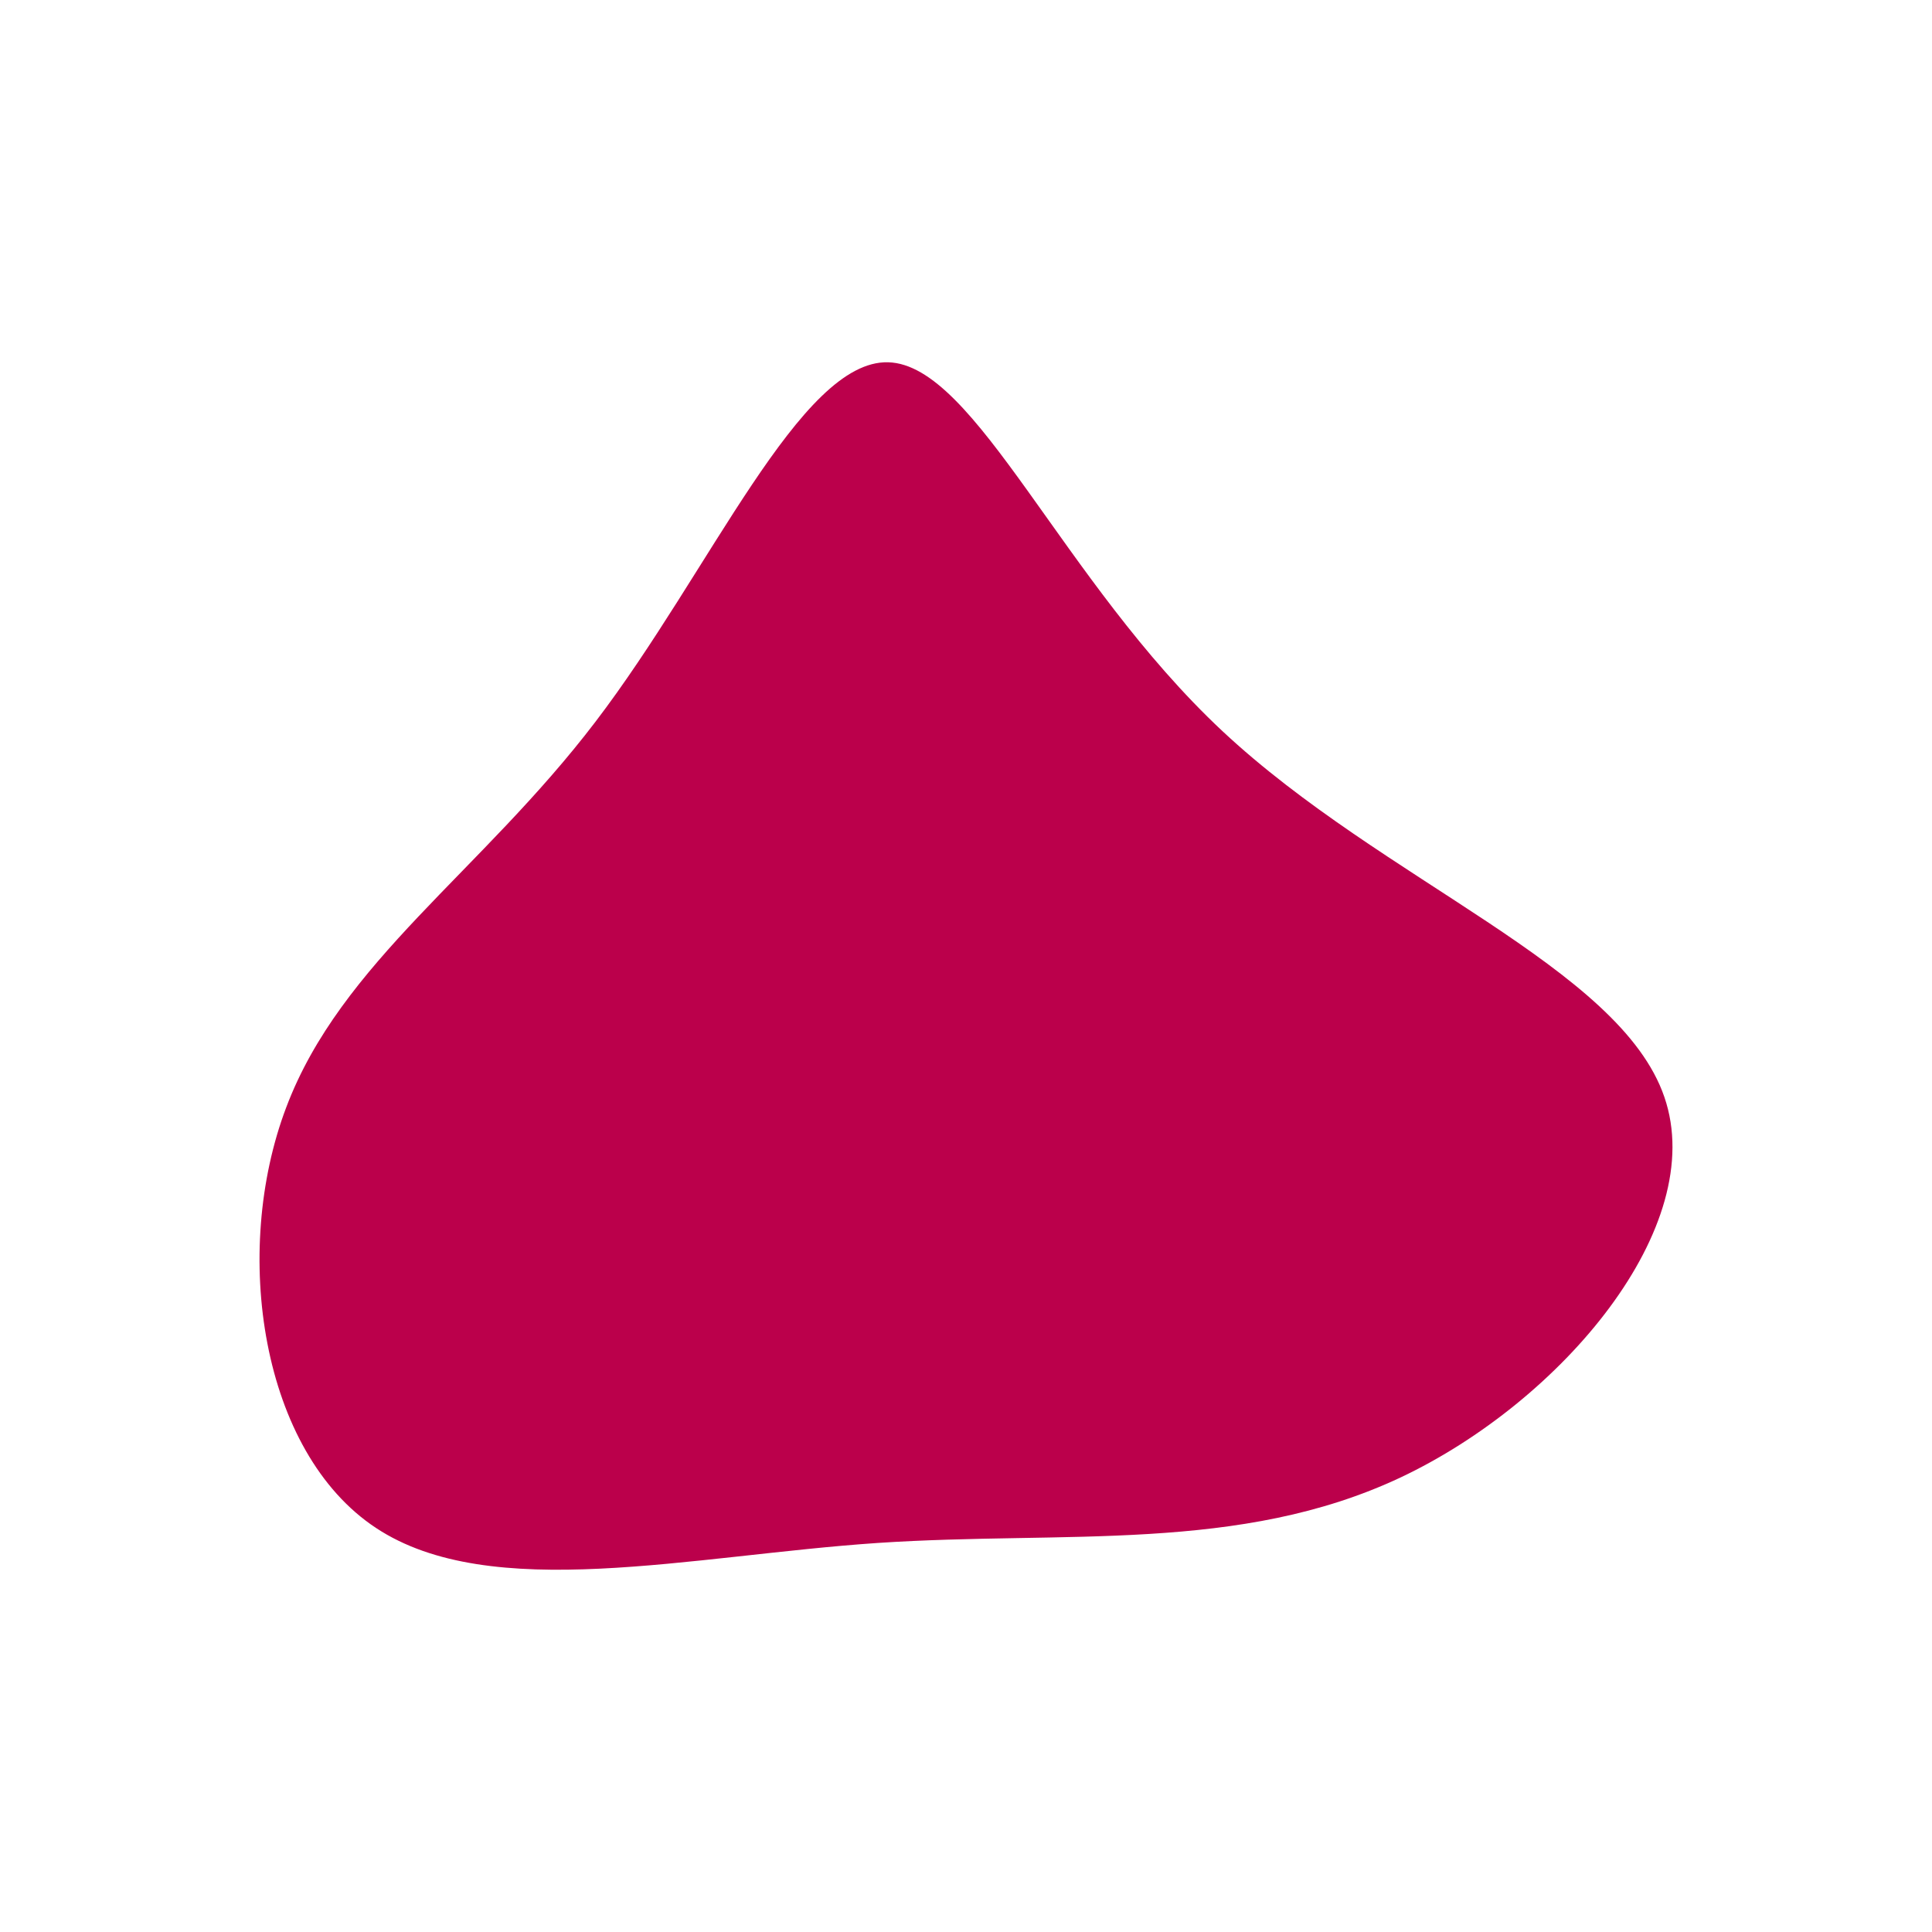
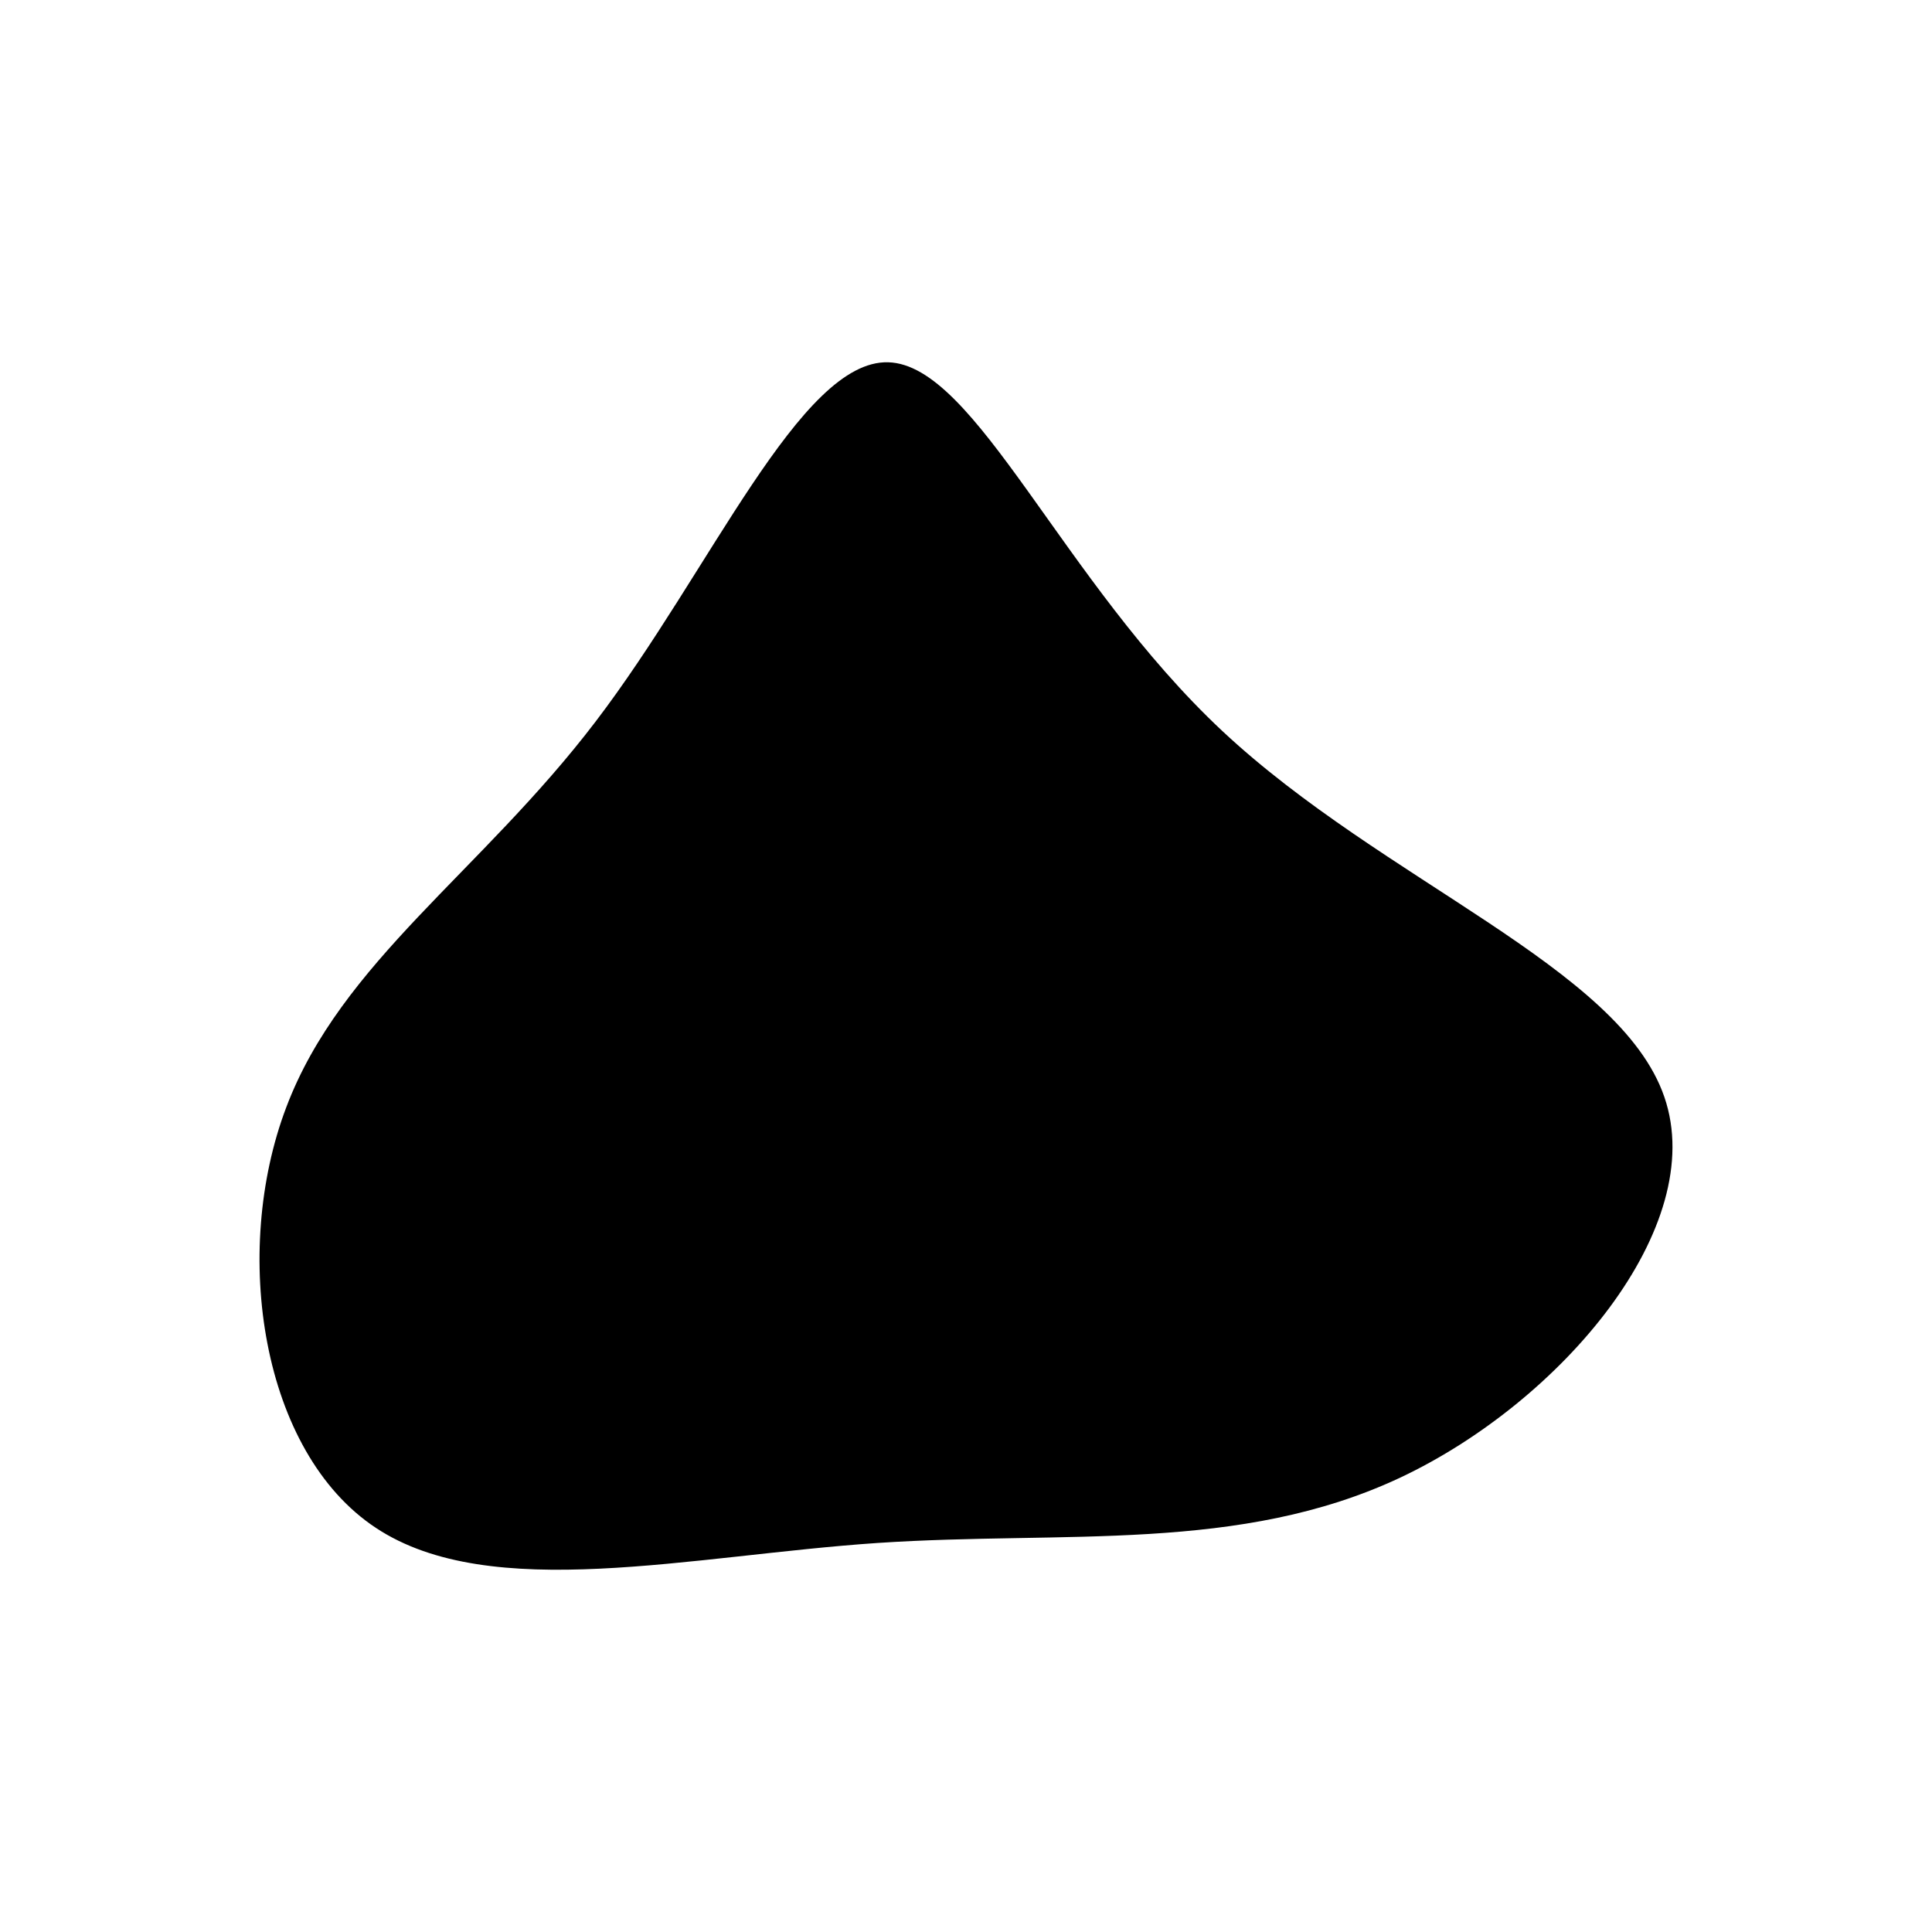
<svg xmlns="http://www.w3.org/2000/svg" id="visual" viewBox="0 0 900 900" width="900" height="900" version="1.1">
  <g transform="translate(414.8361 490.263)">
-     <path d="M154.6 -149.7C229.6 -79.6 339.8 -39.8 360.5 20.8C381.3 81.3 312.6 162.6 237.6 198C162.6 233.3 81.3 222.7 -5.9 228.5C-93.1 234.4 -186.2 256.9 -239.7 221.5C-293.2 186.2 -307.1 93.1 -281.5 25.6C-256 -42 -190.9 -83.9 -137.4 -154.1C-83.9 -224.2 -42 -322.6 -1.1 -321.5C39.8 -320.4 79.6 -219.9 154.6 -149.7" fill="#BB004B" />
+     <path d="M154.6 -149.7C229.6 -79.6 339.8 -39.8 360.5 20.8C381.3 81.3 312.6 162.6 237.6 198C162.6 233.3 81.3 222.7 -5.9 228.5C-93.1 234.4 -186.2 256.9 -239.7 221.5C-293.2 186.2 -307.1 93.1 -281.5 25.6C-256 -42 -190.9 -83.9 -137.4 -154.1C-83.9 -224.2 -42 -322.6 -1.1 -321.5C39.8 -320.4 79.6 -219.9 154.6 -149.7" fill="current" />
  </g>
</svg>
